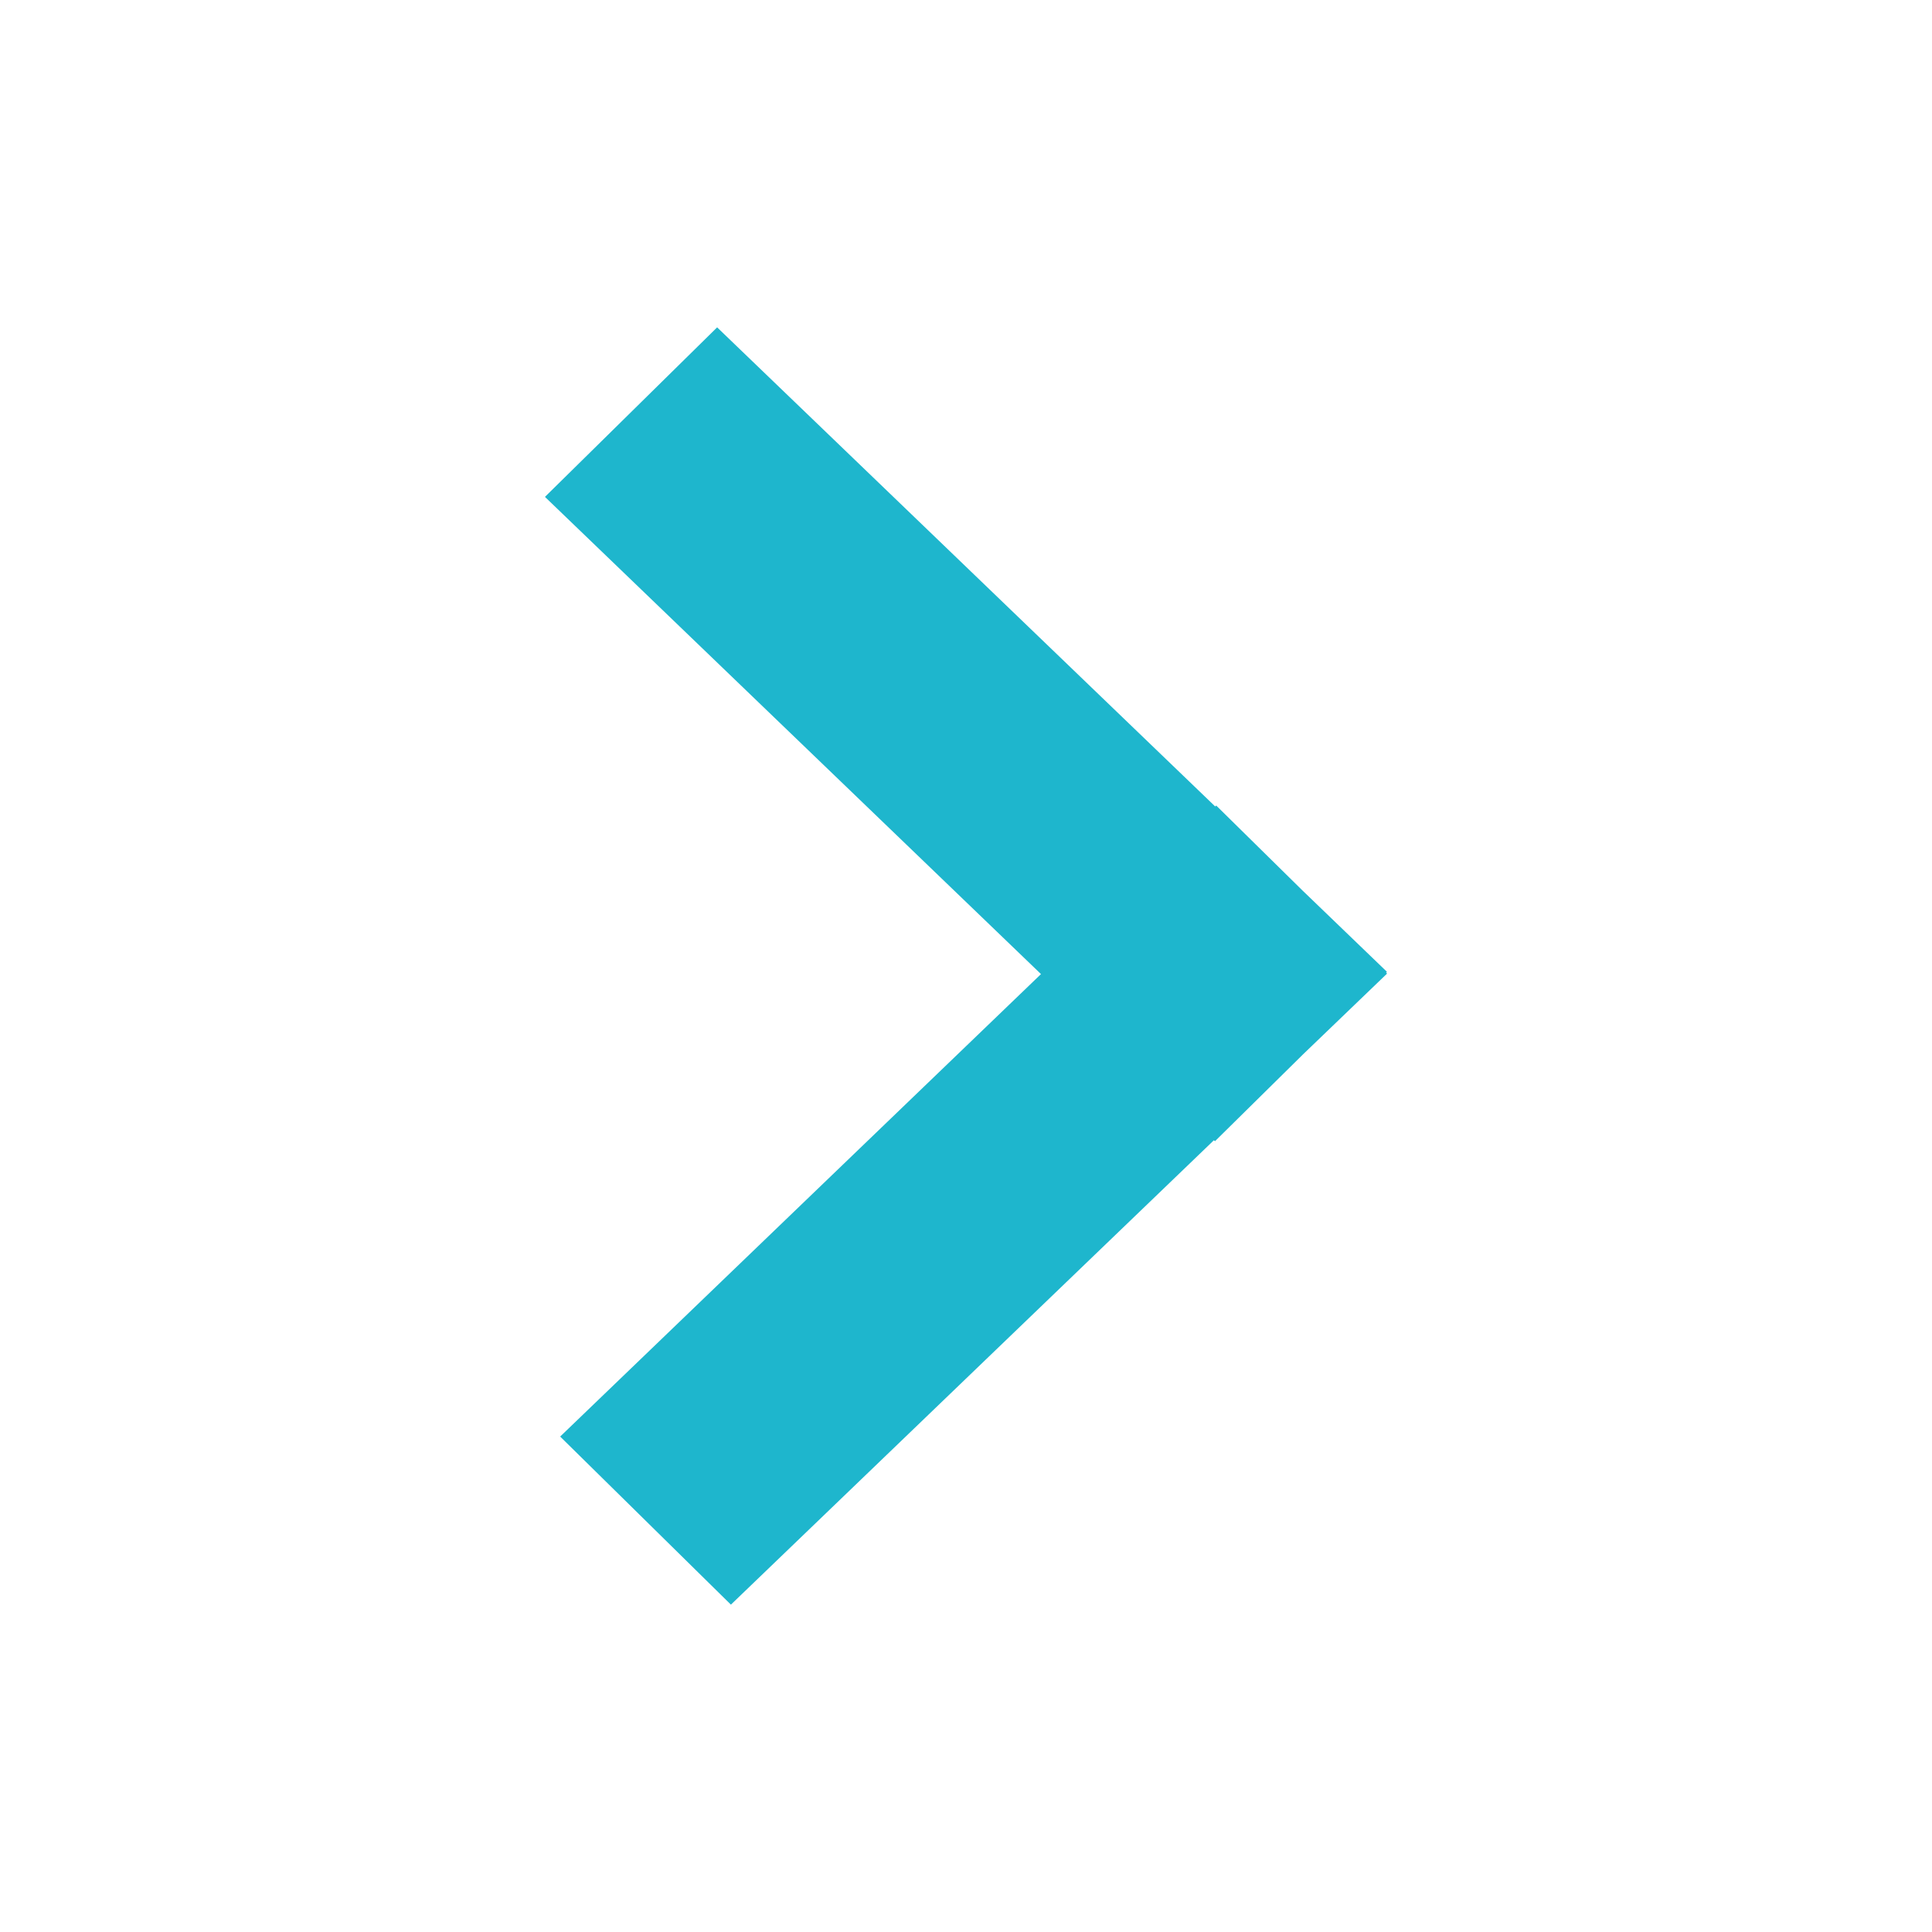
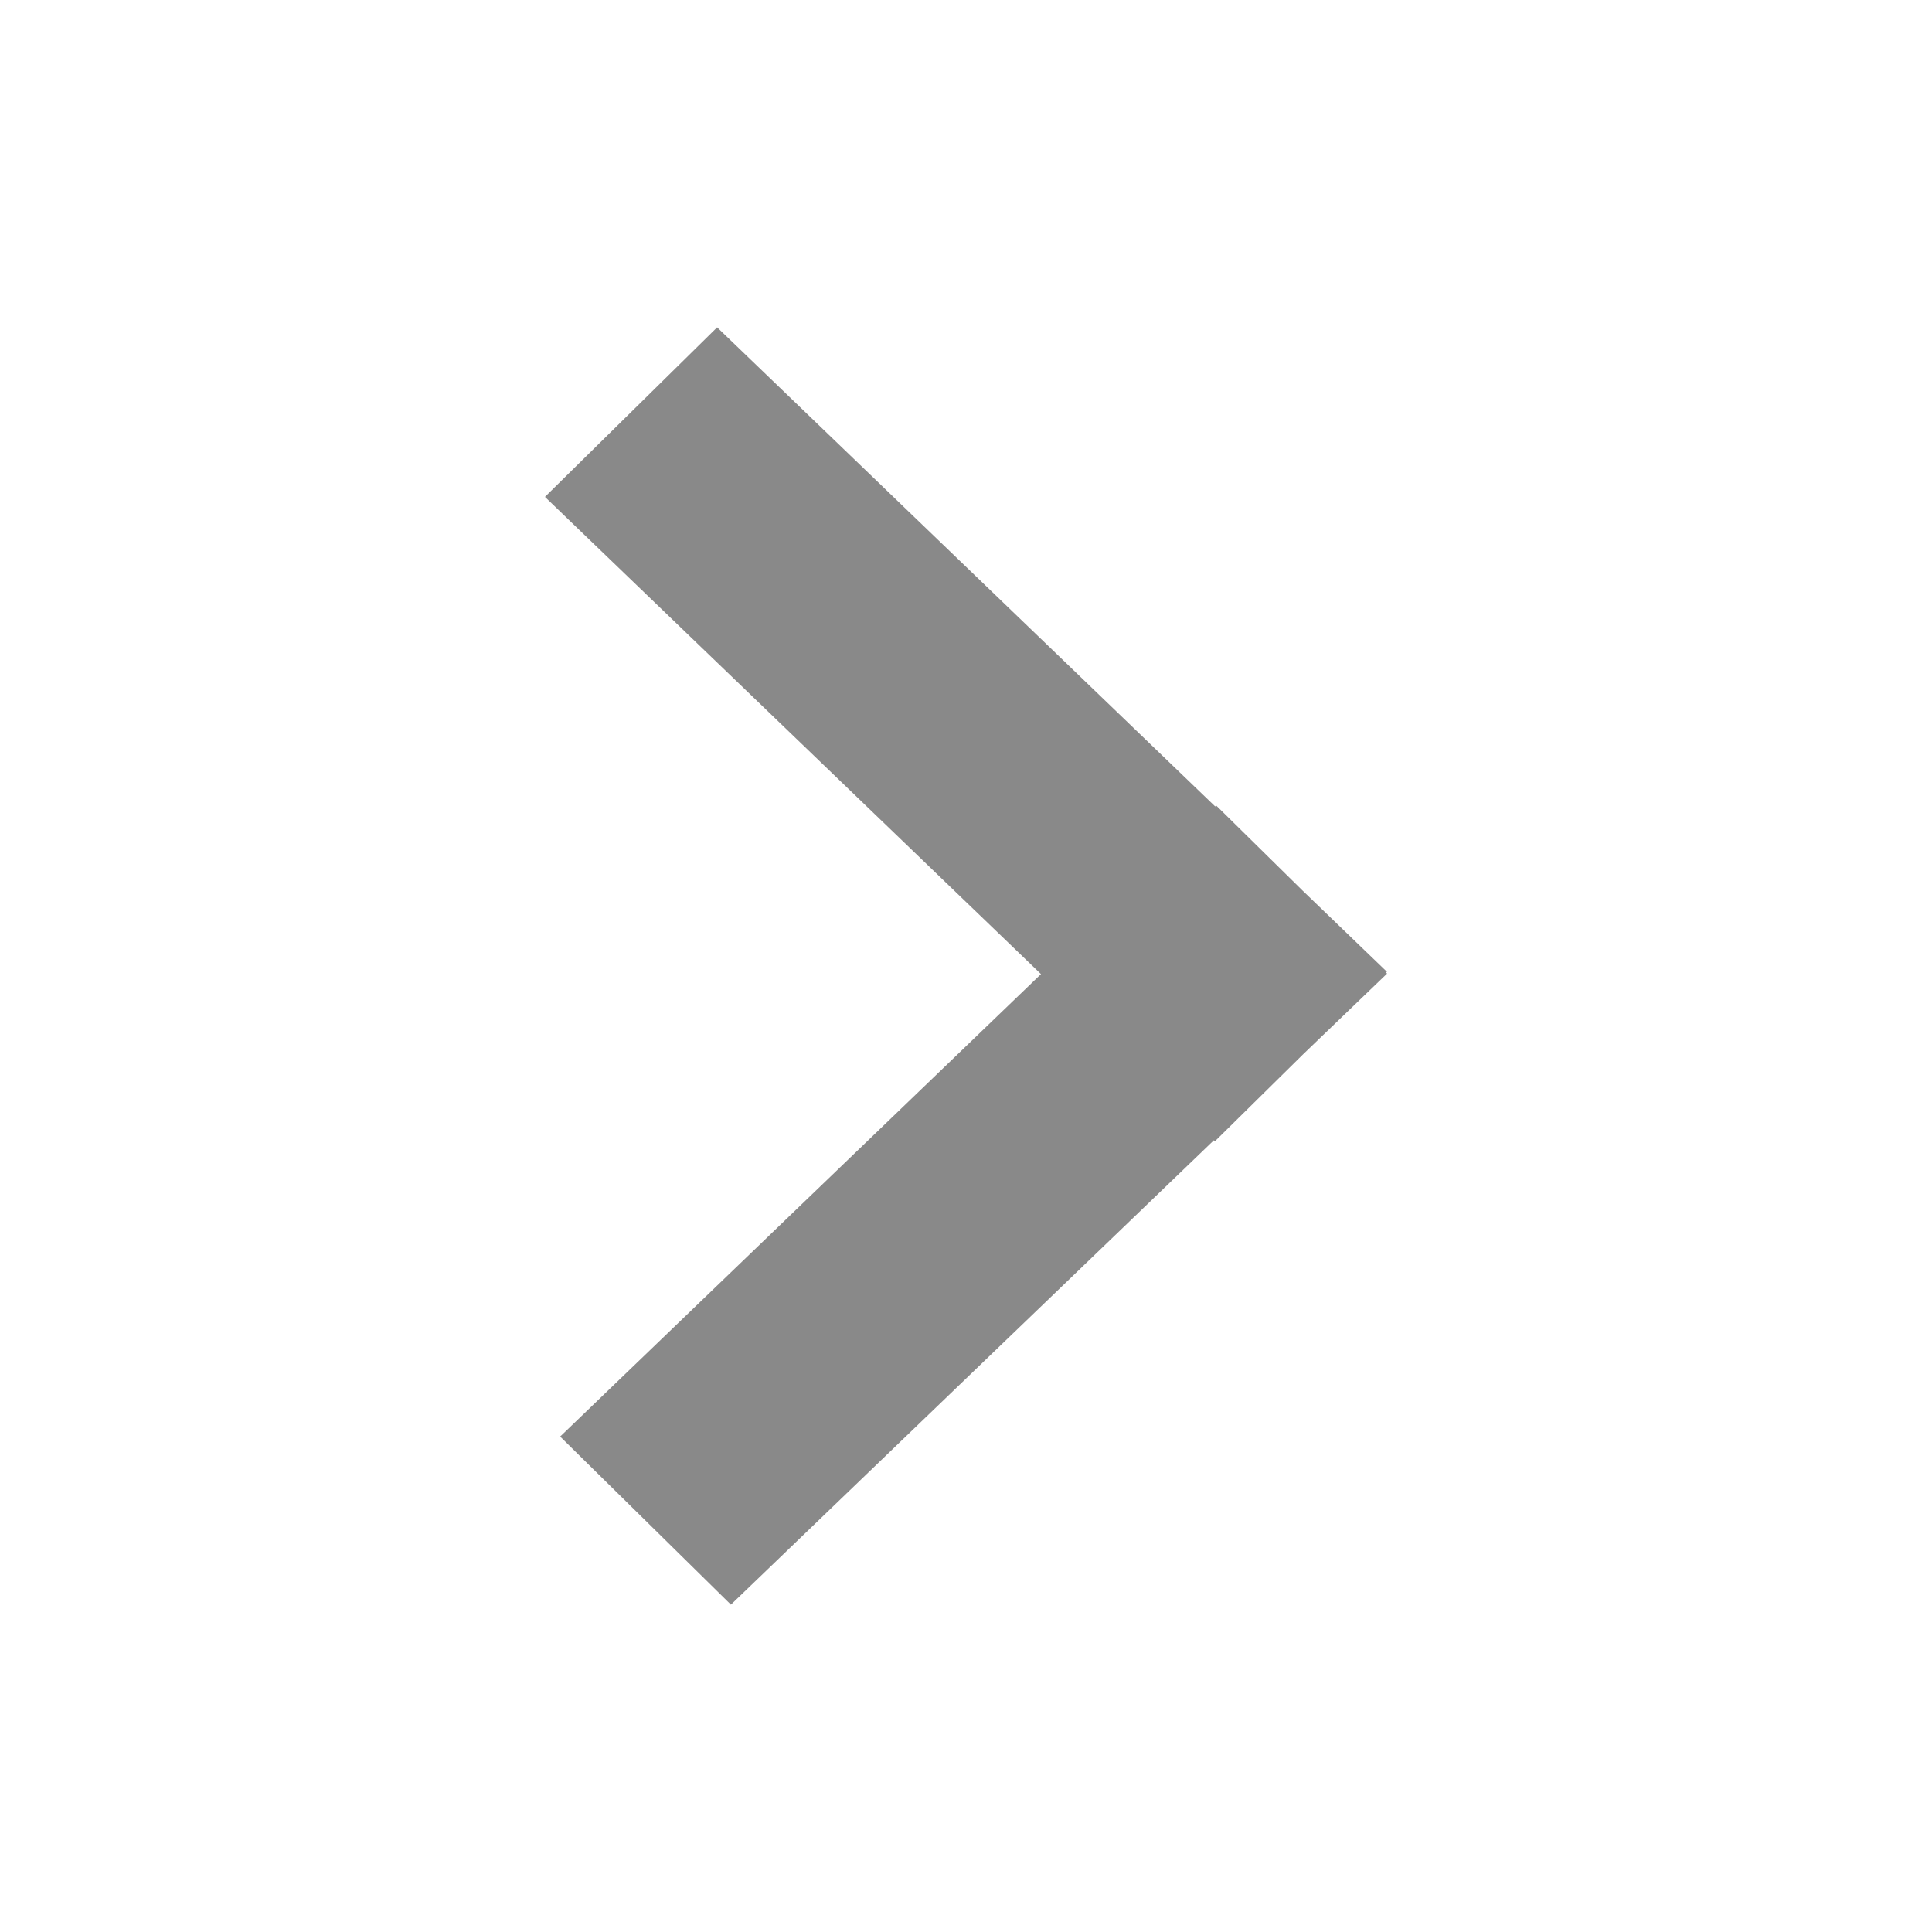
<svg xmlns="http://www.w3.org/2000/svg" version="1.1" id="Layer_1" x="0px" y="0px" width="16px" height="16px" viewBox="0 0 16 16" enable-background="new 0 0 16 16" xml:space="preserve">
-   <path fill="#1EB6CD" d="M11.479,8.054l0.008,0.009l-0.694,0.667l-0.731,0.721l-0.009-0.008l-4,3.846l-1.414-1.392l3.982-3.83  L4.513,4.115l1.426-1.404l4.125,3.968l0.008-0.008l0.714,0.703l0.7,0.674L11.479,8.054z" />
+   <path fill="#898989" d="M11.479,8.054l0.008,0.009l-0.694,0.667l-0.731,0.721l-0.009-0.008l-4,3.846l-1.414-1.392l3.982-3.83  L4.513,4.115l1.426-1.404l4.125,3.968l0.008-0.008l0.714,0.703l0.7,0.674L11.479,8.054z" />
</svg>
